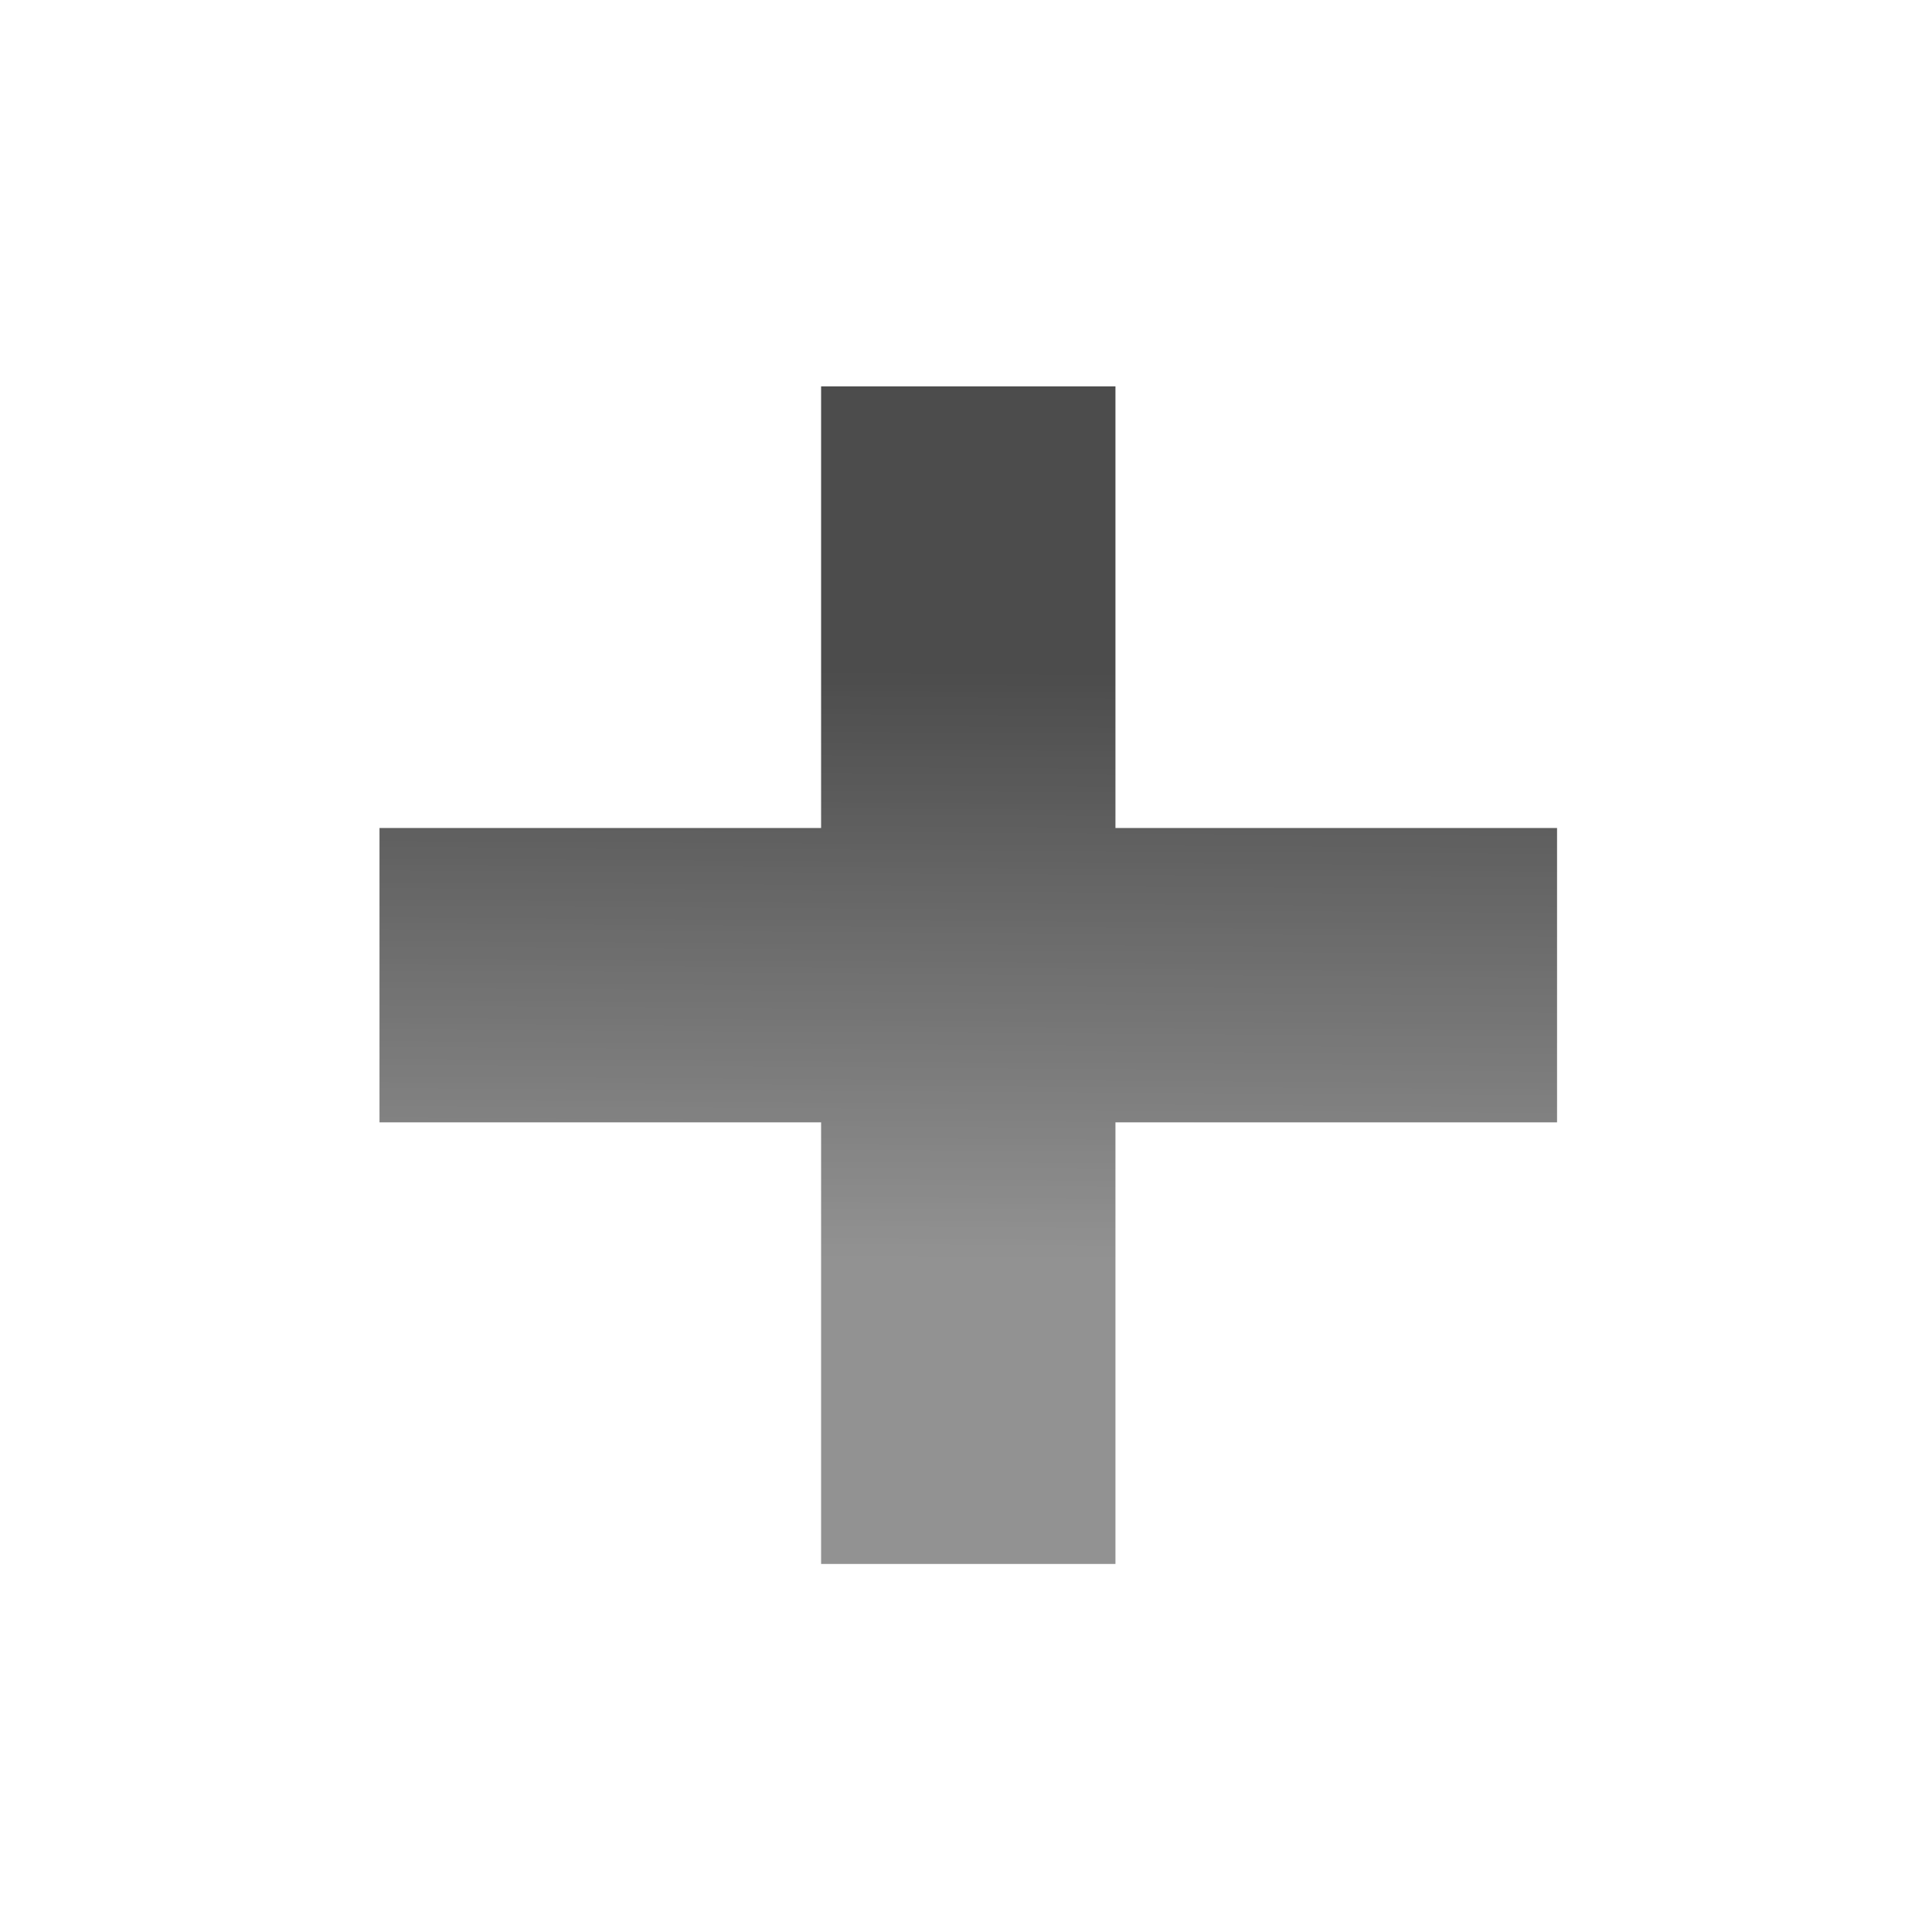
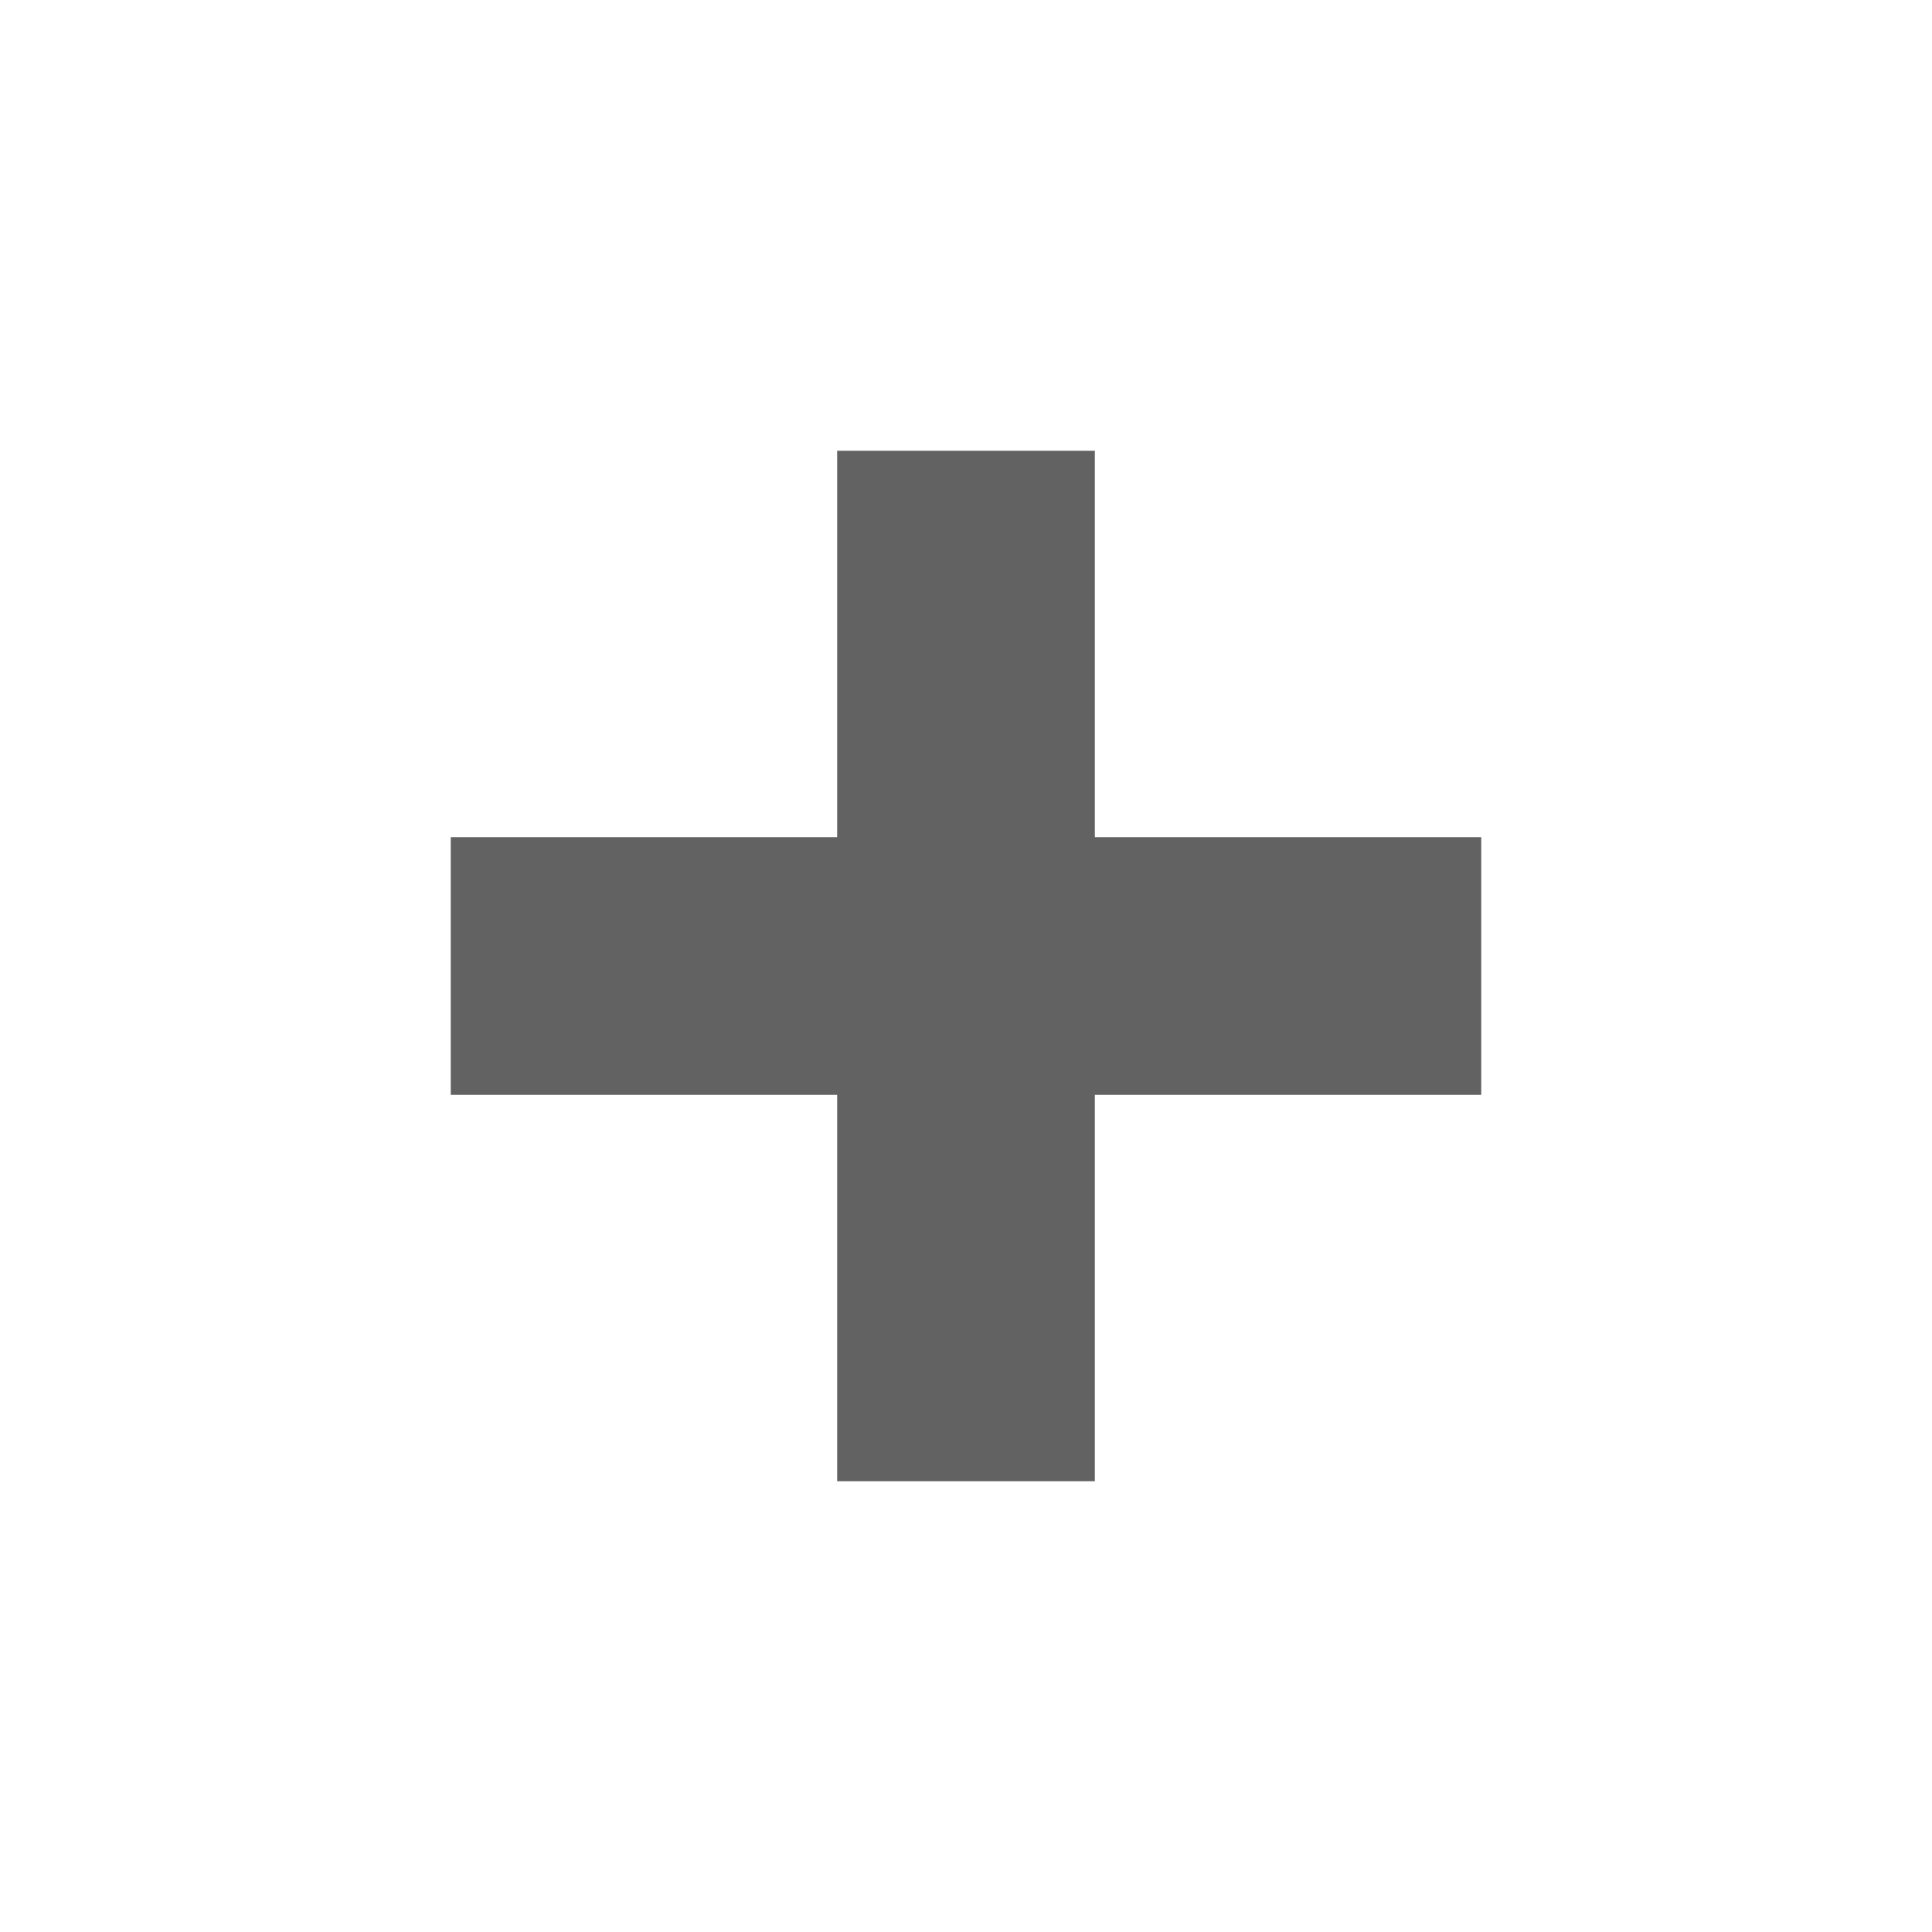
- <svg xmlns="http://www.w3.org/2000/svg" xmlns:xlink="http://www.w3.org/1999/xlink" width="14" height="14" version="1.1" style="enable-background:new" id="svg8">
+ <svg xmlns="http://www.w3.org/2000/svg" xmlns:xlink="http://www.w3.org/1999/xlink" width="16" height="16" version="1.1" style="enable-background:new" id="svg8">
  <defs id="defs12">
    <linearGradient x1="6.931" y1="7.844" x2="11.17" y2="12.083" id="linearGradient2388" xlink:href="#linearGradient3587-6-5" gradientUnits="userSpaceOnUse" gradientTransform="matrix(0.7542472,0.7542472,-0.7542472,0.7542472,9.279691,-7.449341)" />
    <linearGradient id="linearGradient3587-6-5">
      <stop id="stop3589-9-2" style="stop-color:#000000;stop-opacity:1" offset="0" />
      <stop id="stop3591-7-4" style="stop-color:#646464;stop-opacity:1" offset="1" />
    </linearGradient>
    <linearGradient x1="7.08" y1="7.694" x2="11.318" y2="11.932" id="linearGradient2388-5" xlink:href="#linearGradient3587-6-5" gradientUnits="userSpaceOnUse" gradientTransform="matrix(0.7542472,0.7542472,-0.7542472,0.7542472,9.279408,-7.449363)" />
    <linearGradient x1="6.931" y1="7.844" x2="11.17" y2="12.083" id="linearGradient2388-8" xlink:href="#linearGradient3587-6-5" gradientUnits="userSpaceOnUse" gradientTransform="matrix(0.7542472,0.7542472,-0.7542472,0.7542472,9.279408,-7.449363)" />
    <linearGradient x1="7.08" y1="7.694" x2="11.318" y2="11.932" id="linearGradient2388-0" xlink:href="#linearGradient2402" gradientUnits="userSpaceOnUse" gradientTransform="rotate(45,12.02477,7.565117)" />
    <linearGradient id="linearGradient2402">
      <stop id="stop2404" style="stop-color:#4d86b2;stop-opacity:1" offset="0" />
      <stop id="stop2406" style="stop-color:#8ab9dd;stop-opacity:1" offset="1" />
    </linearGradient>
-     <linearGradient xlink:href="#linearGradient3587-6-5" id="linearGradient4152" x1="7.676" y1="1040.398" x2="7.666" y2="1042.292" gradientUnits="userSpaceOnUse" gradientTransform="matrix(1.958857,0,0,2.252685,-8.256764,-2338.827)" />
  </defs>
-   <path style="opacity:0.7;fill:url(#linearGradient4152);fill-opacity:1;fill-rule:evenodd;stroke:none;stroke-width:1.067px;stroke-linecap:butt;stroke-linejoin:miter;stroke-opacity:1" d="M 5.95,2.8 V 6 H 2.75 V 8.133 H 5.95 V 11.333 H 8.083 V 8.133 H 11.283 V 6 H 8.083 V 2.8 Z" id="rect3336" />
+   <path style="opacity:0.7;fill:#202020;fill-opacity:1;fill-rule:evenodd;stroke:none;stroke-width:1.067px;stroke-linecap:butt;stroke-linejoin:miter;stroke-opacity:1" d="m 6.933,3.733 v 3.2 H 3.733 V 9.067 H 6.933 V 12.267 H 9.067 V 9.067 H 12.267 V 6.933 H 9.067 v -3.2 z" id="rect3336" />
</svg>
